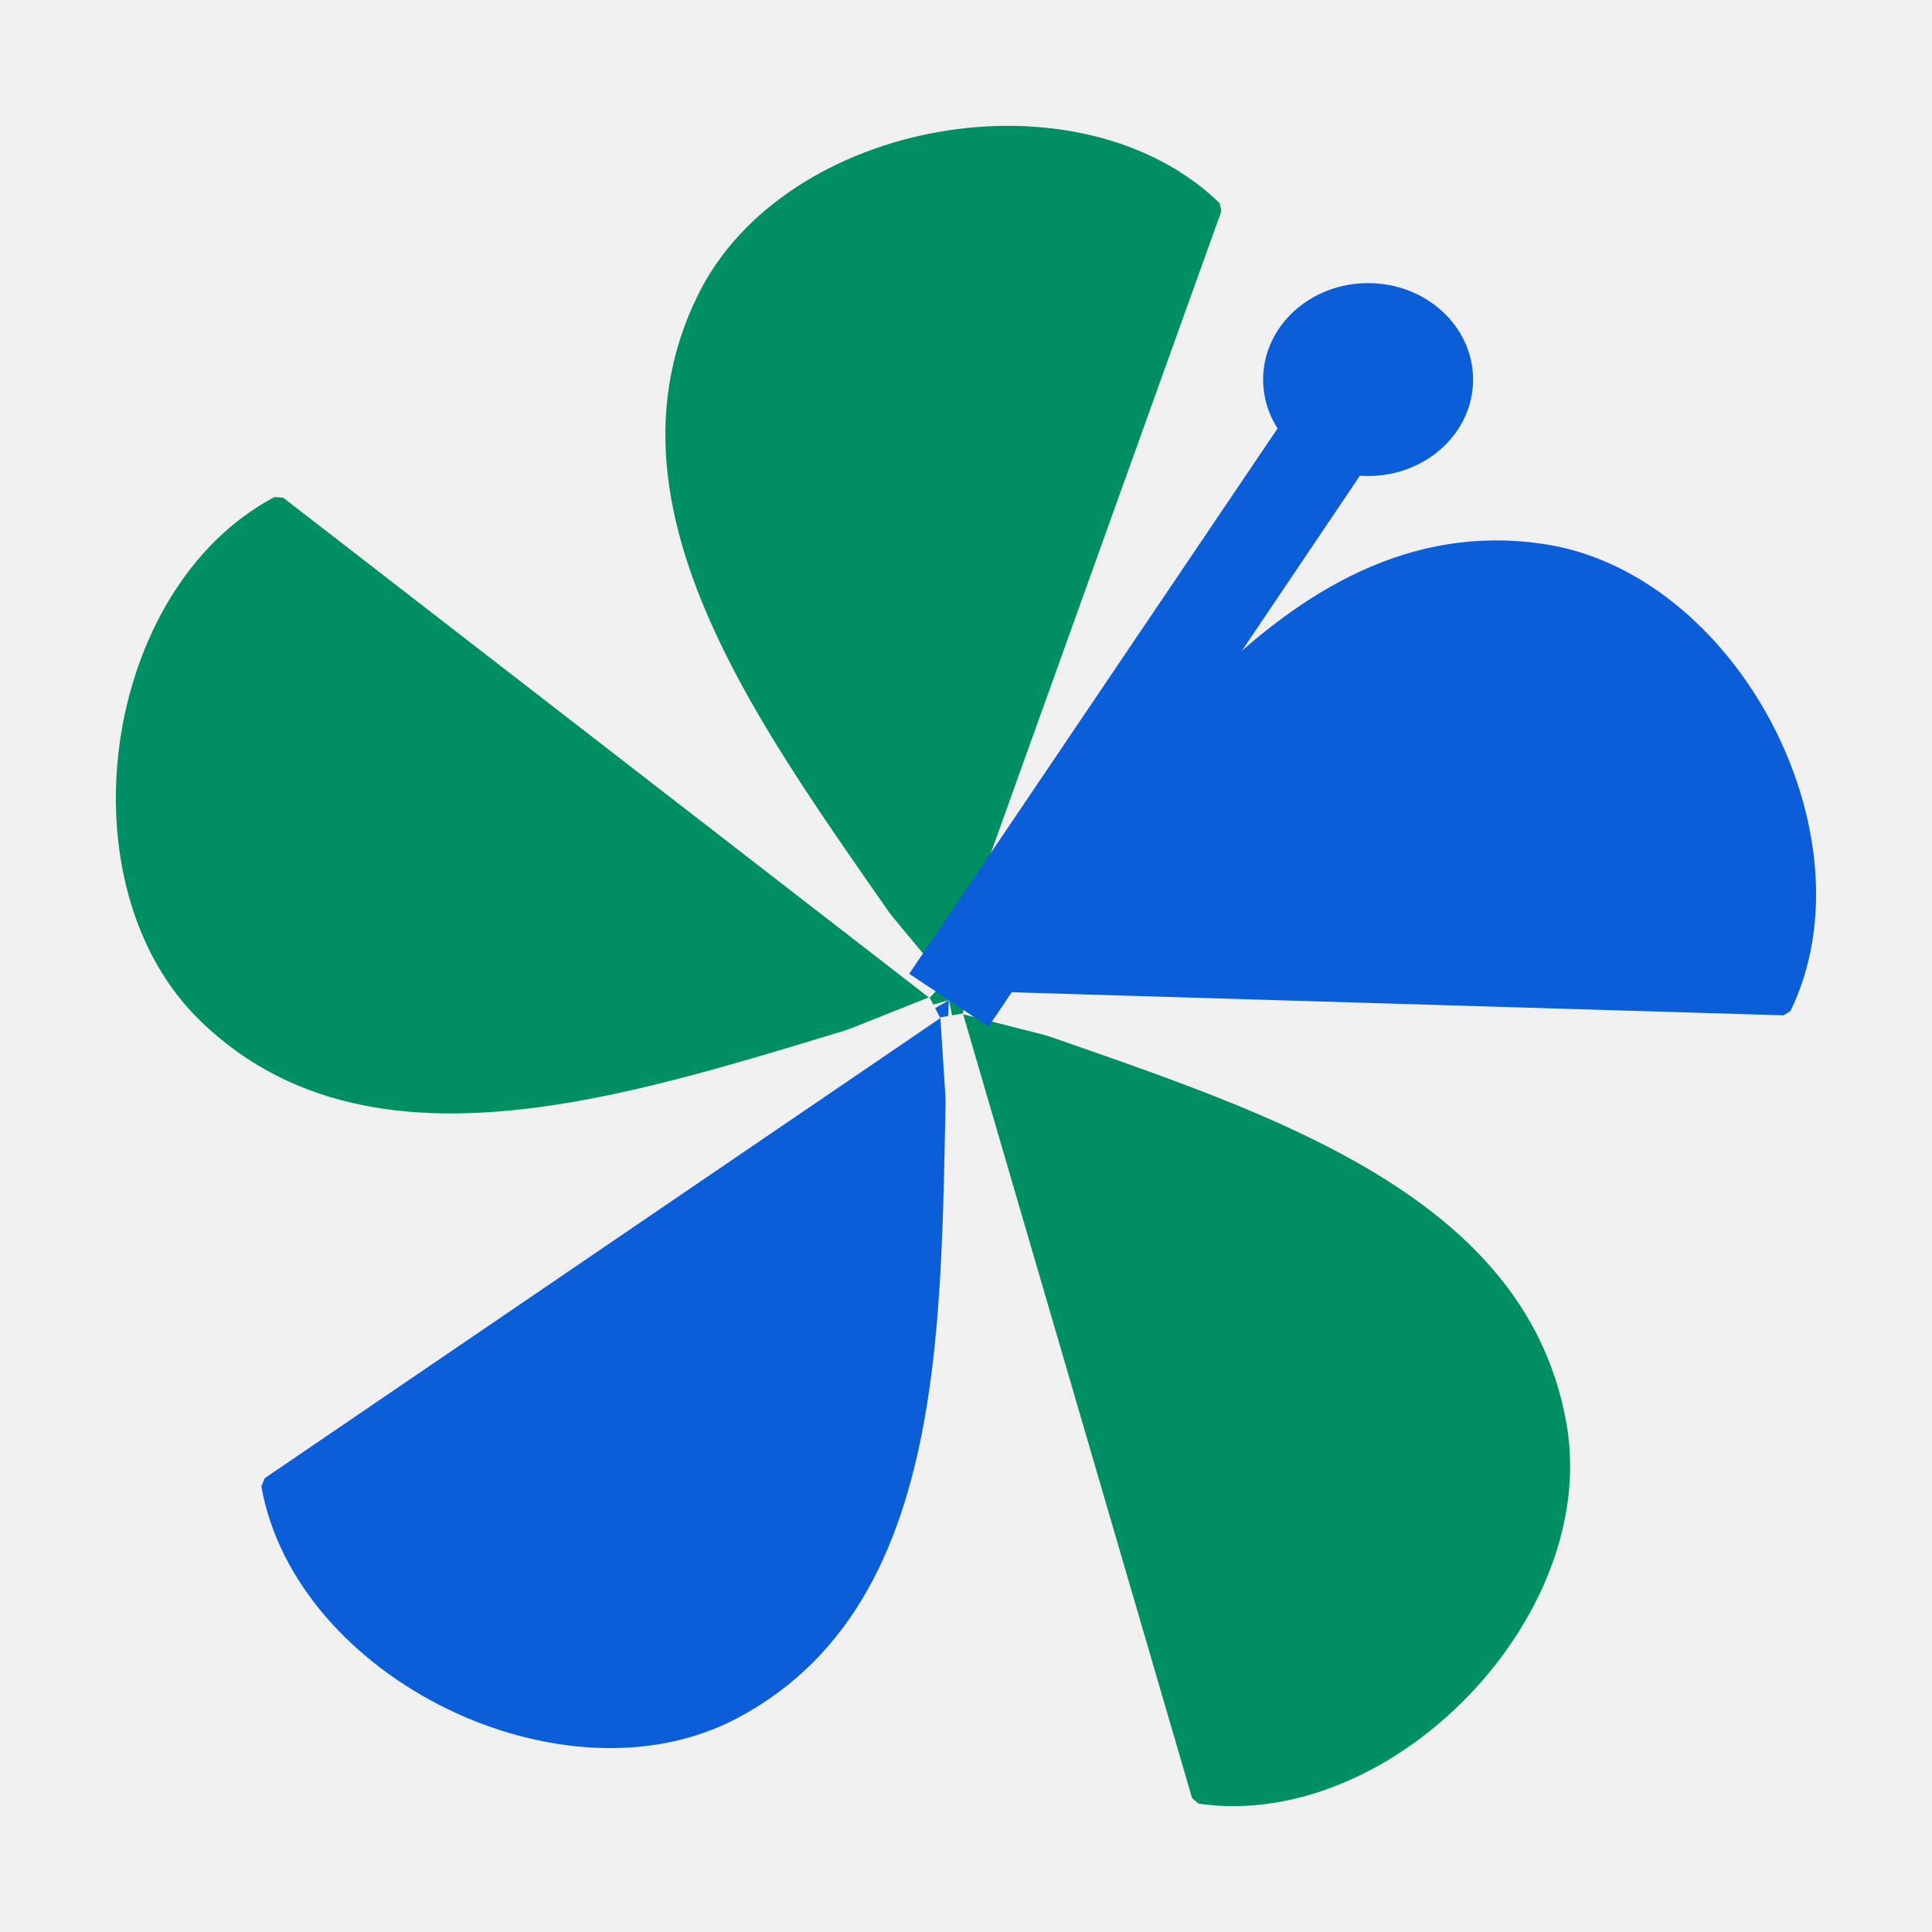
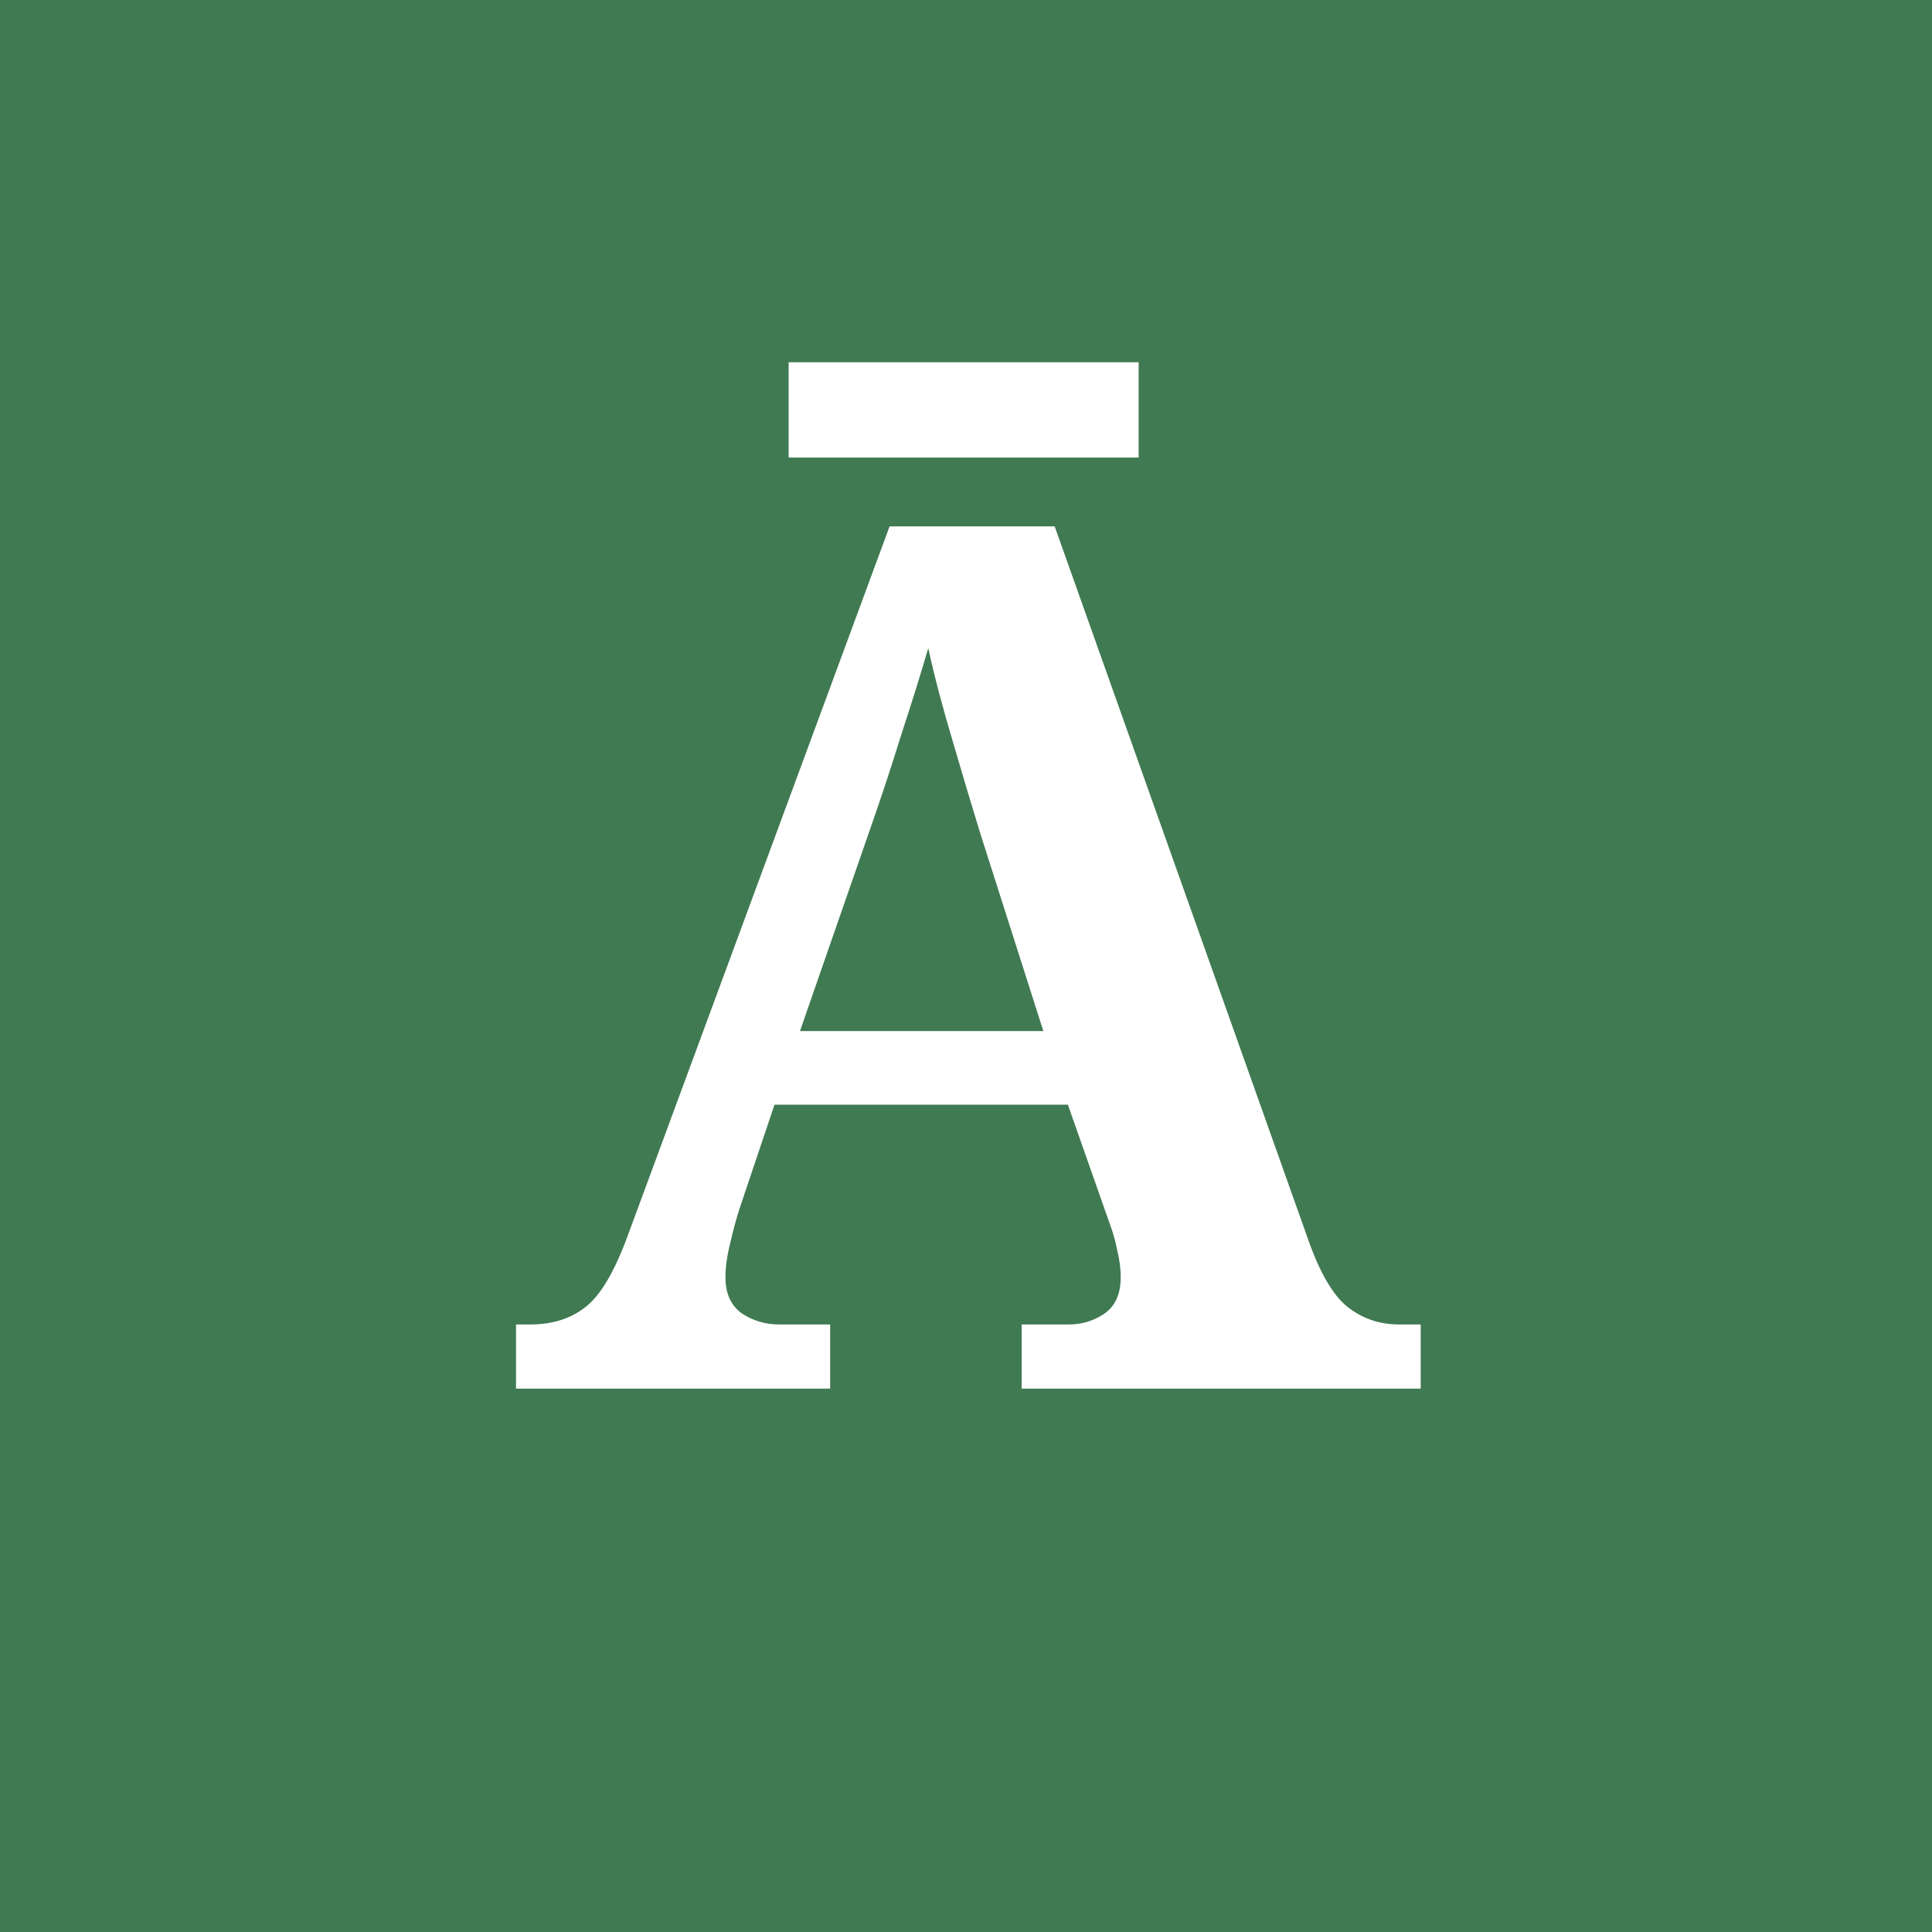
- <svg xmlns="http://www.w3.org/2000/svg" viewBox="-1.22 -1.286 2.484 2.484">
-   <defs>
-     <mask id="mki" maskUnits="userSpaceOnUse" x="-1.22" y="-1.286" width="2.484" height="2.484">
-       <rect x="-1.22" y="-1.286" width="2.484" height="2.484" fill="#fff" />
-       <path d="M-0.005,-0.025 0.413,-1.189 0.683,-1.058 0.022,-0.011Z" fill="#000" />
-       <path d="M0.022,-0.012 1.259,0.025 1.217,0.323 0.018,0.018Z" fill="#000" />
-       <path d="M0.018,0.017 0.365,1.205 0.069,1.257 -0.011,0.022Z" fill="#000" />
-       <path d="M-0.011,0.023 -1.033,0.719 -1.174,0.454 -0.025,-0.004Z" fill="#000" />
-       <path d="M-0.025,-0.003 -1.003,-0.76 -0.795,-0.976 -0.004,-0.025Z" fill="#000" />
-     </mask>
-   </defs>
-   <g>
-     <g mask="url(#mki)">
-       <path fill="#008F63" d="M0,0C-0.182,-0.279 -0.473,-0.6 -0.323,-0.906C-0.212,-1.133 0.167,-1.2 0.348,-1.025C0.416,-0.757 0.146,-0.337 0,0Z" />
-       <path fill="#0B5ED7" d="M0,0C0.209,-0.259 0.425,-0.635 0.762,-0.587C1.012,-0.552 1.192,-0.212 1.082,0.014C0.849,0.162 0.365,0.035 0,0Z" />
-       <path fill="#008F63" d="M-0,0C0.311,0.119 0.735,0.208 0.794,0.544C0.838,0.792 0.57,1.069 0.321,1.033C0.108,0.857 0.079,0.358 -0,0Z" />
-       <path fill="#0B5ED7" d="M0,-0C-0.017,0.332 0.03,0.763 -0.272,0.923C-0.494,1.041 -0.84,0.873 -0.884,0.625C-0.782,0.368 -0.316,0.186 0,-0Z" />
-       <path fill="#008F63" d="M0,0C-0.321,0.087 -0.717,0.264 -0.962,0.027C-1.143,-0.148 -1.09,-0.529 -0.867,-0.647C-0.591,-0.63 -0.275,-0.243 0,0Z" />
-     </g>
-     <path fill="#0B5ED7" d="M-0.051,-0.034 0.438,-0.758 0.539,-0.69 0.051,0.034Z" />
-     <ellipse fill="#0B5ED7" cx="0.539" cy="-0.798" rx="0.135" ry="0.124" />
-   </g>
+ <svg xmlns="http://www.w3.org/2000/svg" viewBox="0 0 32 32">
+   <rect width="32" height="32" fill="#407A52" />
+   <text x="16" y="23" text-anchor="middle" font-family="Georgia, 'Noto Serif', serif" font-weight="700" font-size="20" fill="#FFFFFF">Ā</text>
</svg>
